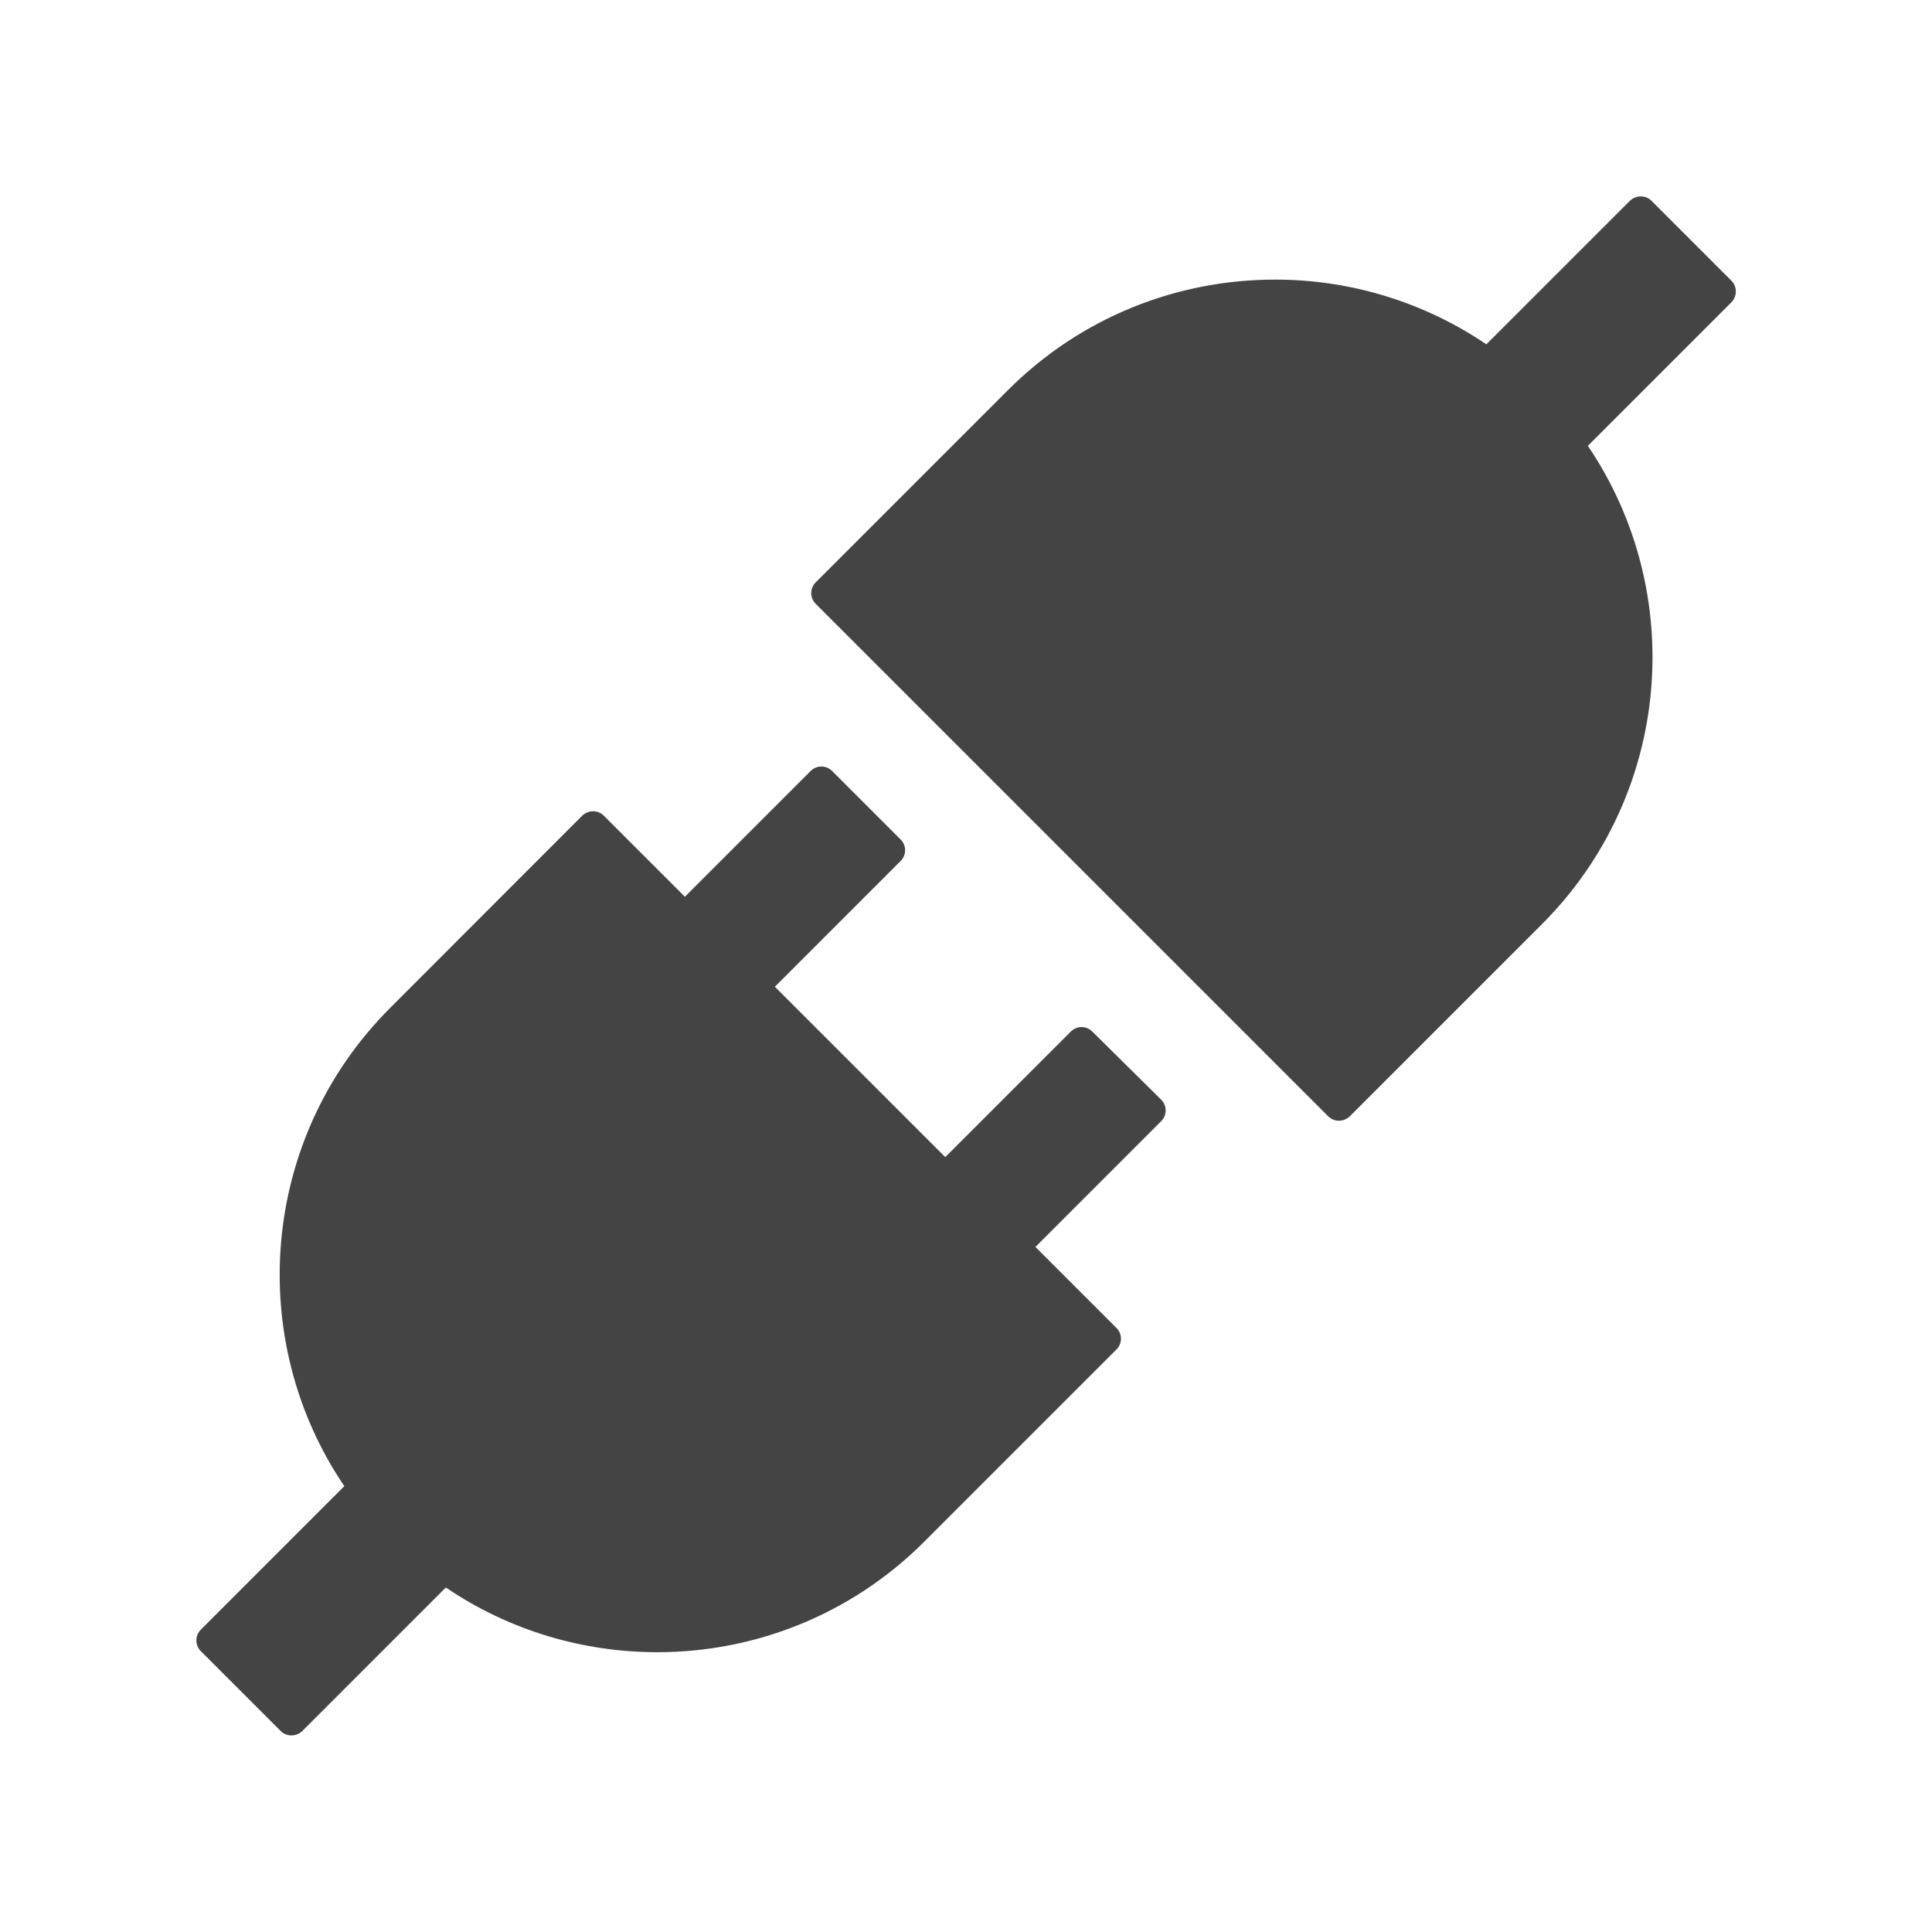
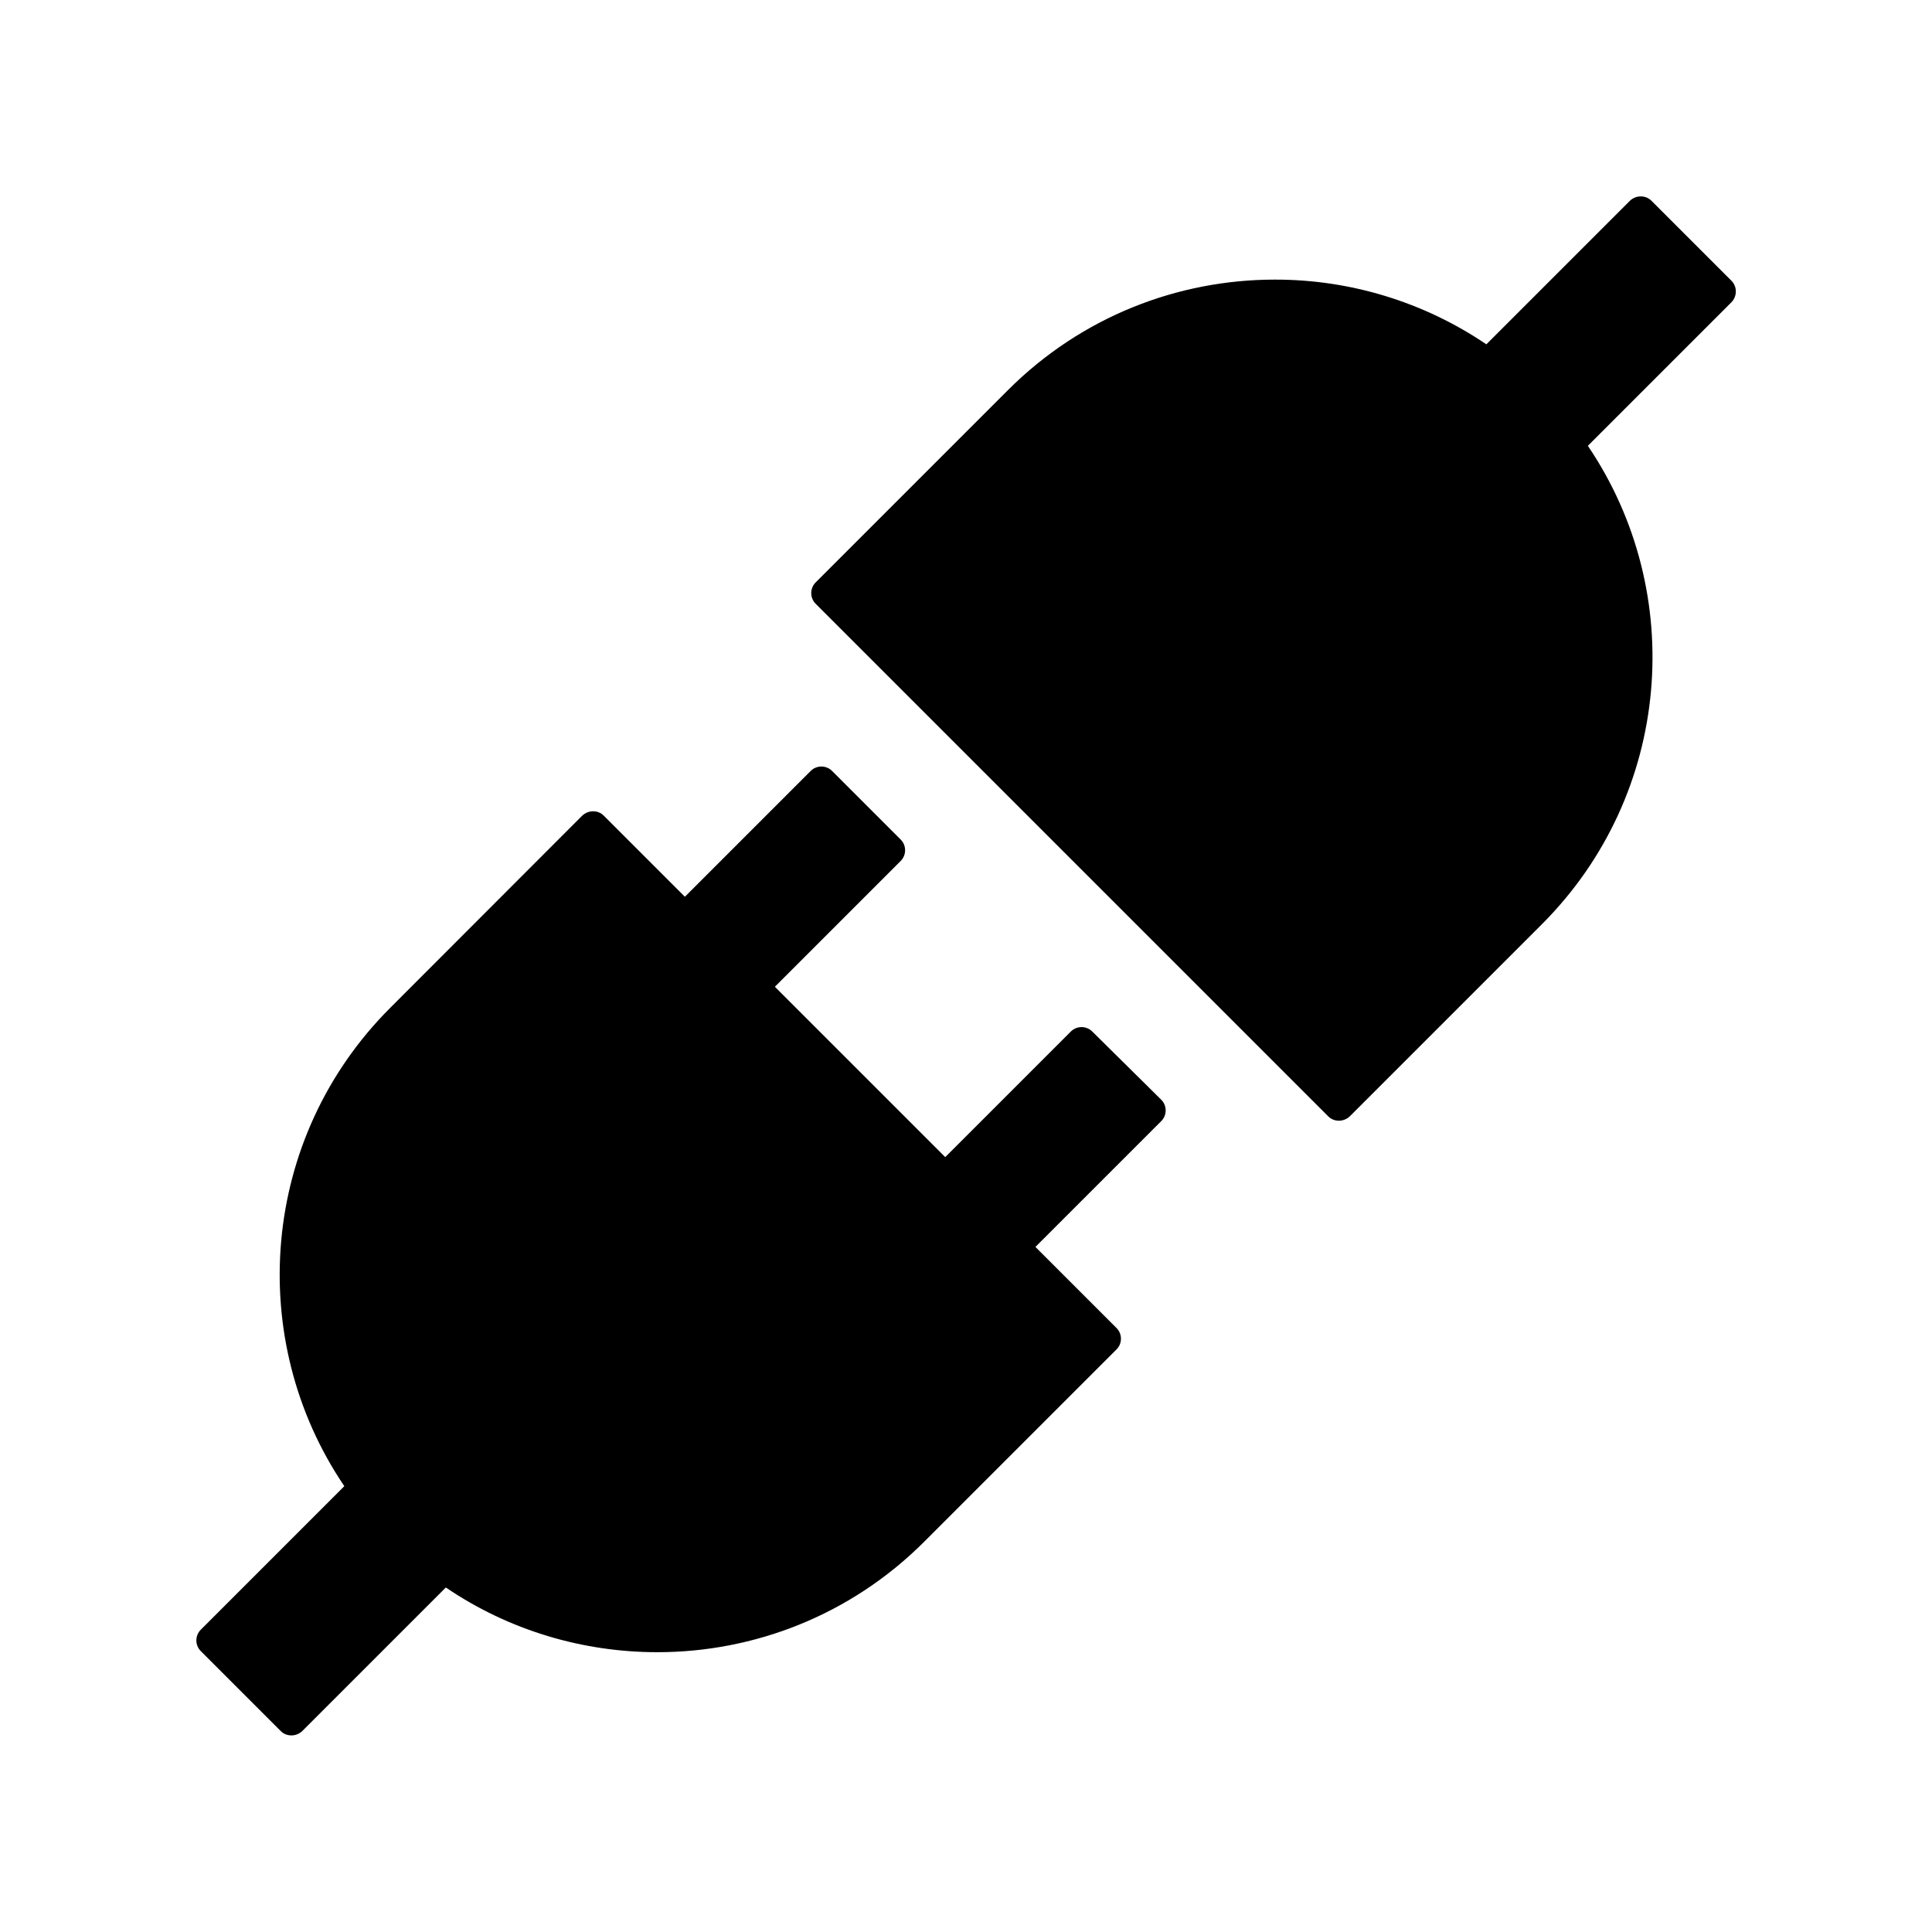
- <svg xmlns="http://www.w3.org/2000/svg" fill="#444444" width="800px" height="800px" viewBox="0 0 1024 1024" class="icon">
+ <svg xmlns="http://www.w3.org/2000/svg" fill="currentColor" width="800px" height="800px" viewBox="0 0 1024 1024" class="icon">
  <path d="M917.7 148.8l-42.4-42.4c-1.6-1.6-3.6-2.3-5.7-2.3s-4.1.8-5.7 2.3l-76.1 76.1a199.27 199.27 0 0 0-112.1-34.3c-51.2 0-102.4 19.5-141.5 58.6L432.3 308.7a8.03 8.03 0 0 0 0 11.3L704 591.7c1.6 1.6 3.6 2.3 5.7 2.3 2 0 4.1-.8 5.7-2.3l101.9-101.9c68.9-69 77-175.7 24.3-253.5l76.1-76.1c3.1-3.2 3.1-8.3 0-11.4zM578.9 546.7a8.03 8.03 0 0 0-11.3 0L501 613.3 410.7 523l66.7-66.7c3.1-3.1 3.1-8.2 0-11.3L441 408.6a8.03 8.03 0 0 0-11.3 0L363 475.3l-43-43a7.85 7.85 0 0 0-5.7-2.3c-2 0-4.1.8-5.7 2.3L206.8 534.2c-68.9 68.9-77 175.7-24.3 253.5l-76.1 76.1a8.03 8.03 0 0 0 0 11.3l42.4 42.4c1.6 1.6 3.6 2.3 5.7 2.3s4.1-.8 5.7-2.3l76.1-76.1c33.7 22.9 72.9 34.3 112.1 34.3 51.2 0 102.4-19.5 141.5-58.6l101.9-101.9c3.1-3.1 3.1-8.2 0-11.3l-43-43 66.7-66.7c3.1-3.1 3.1-8.2 0-11.3l-36.6-36.2z" />
</svg>
